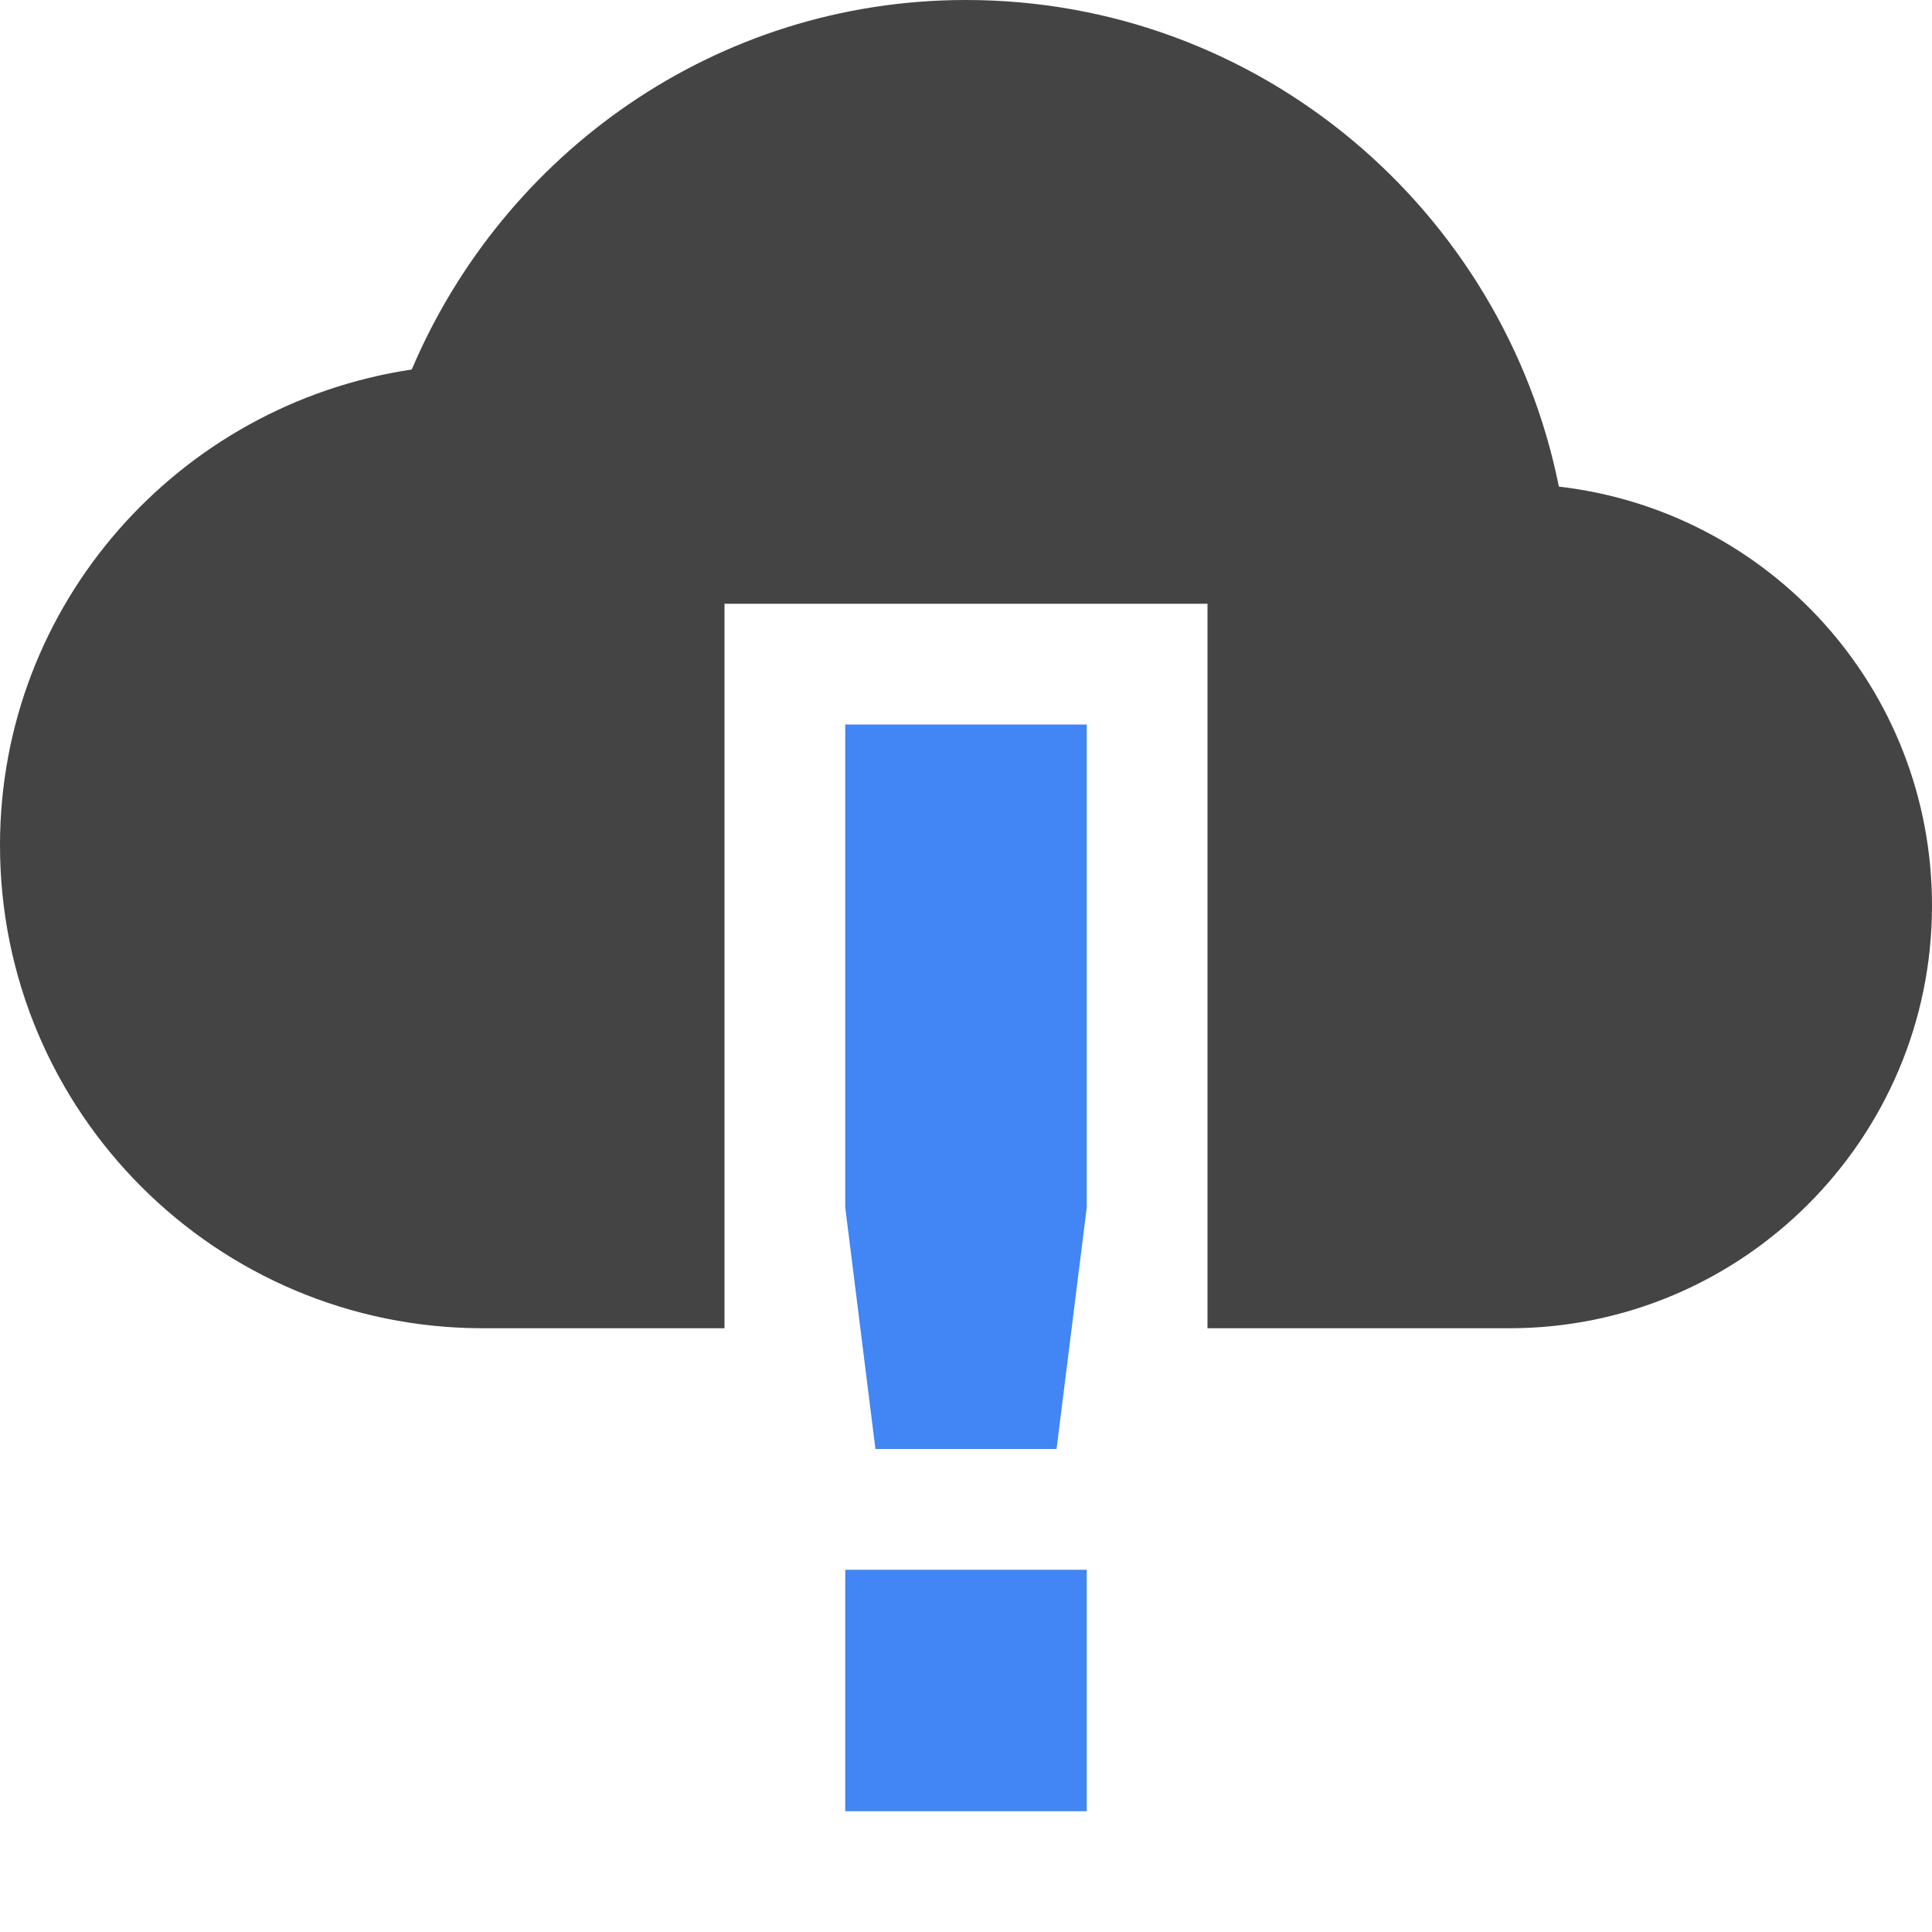
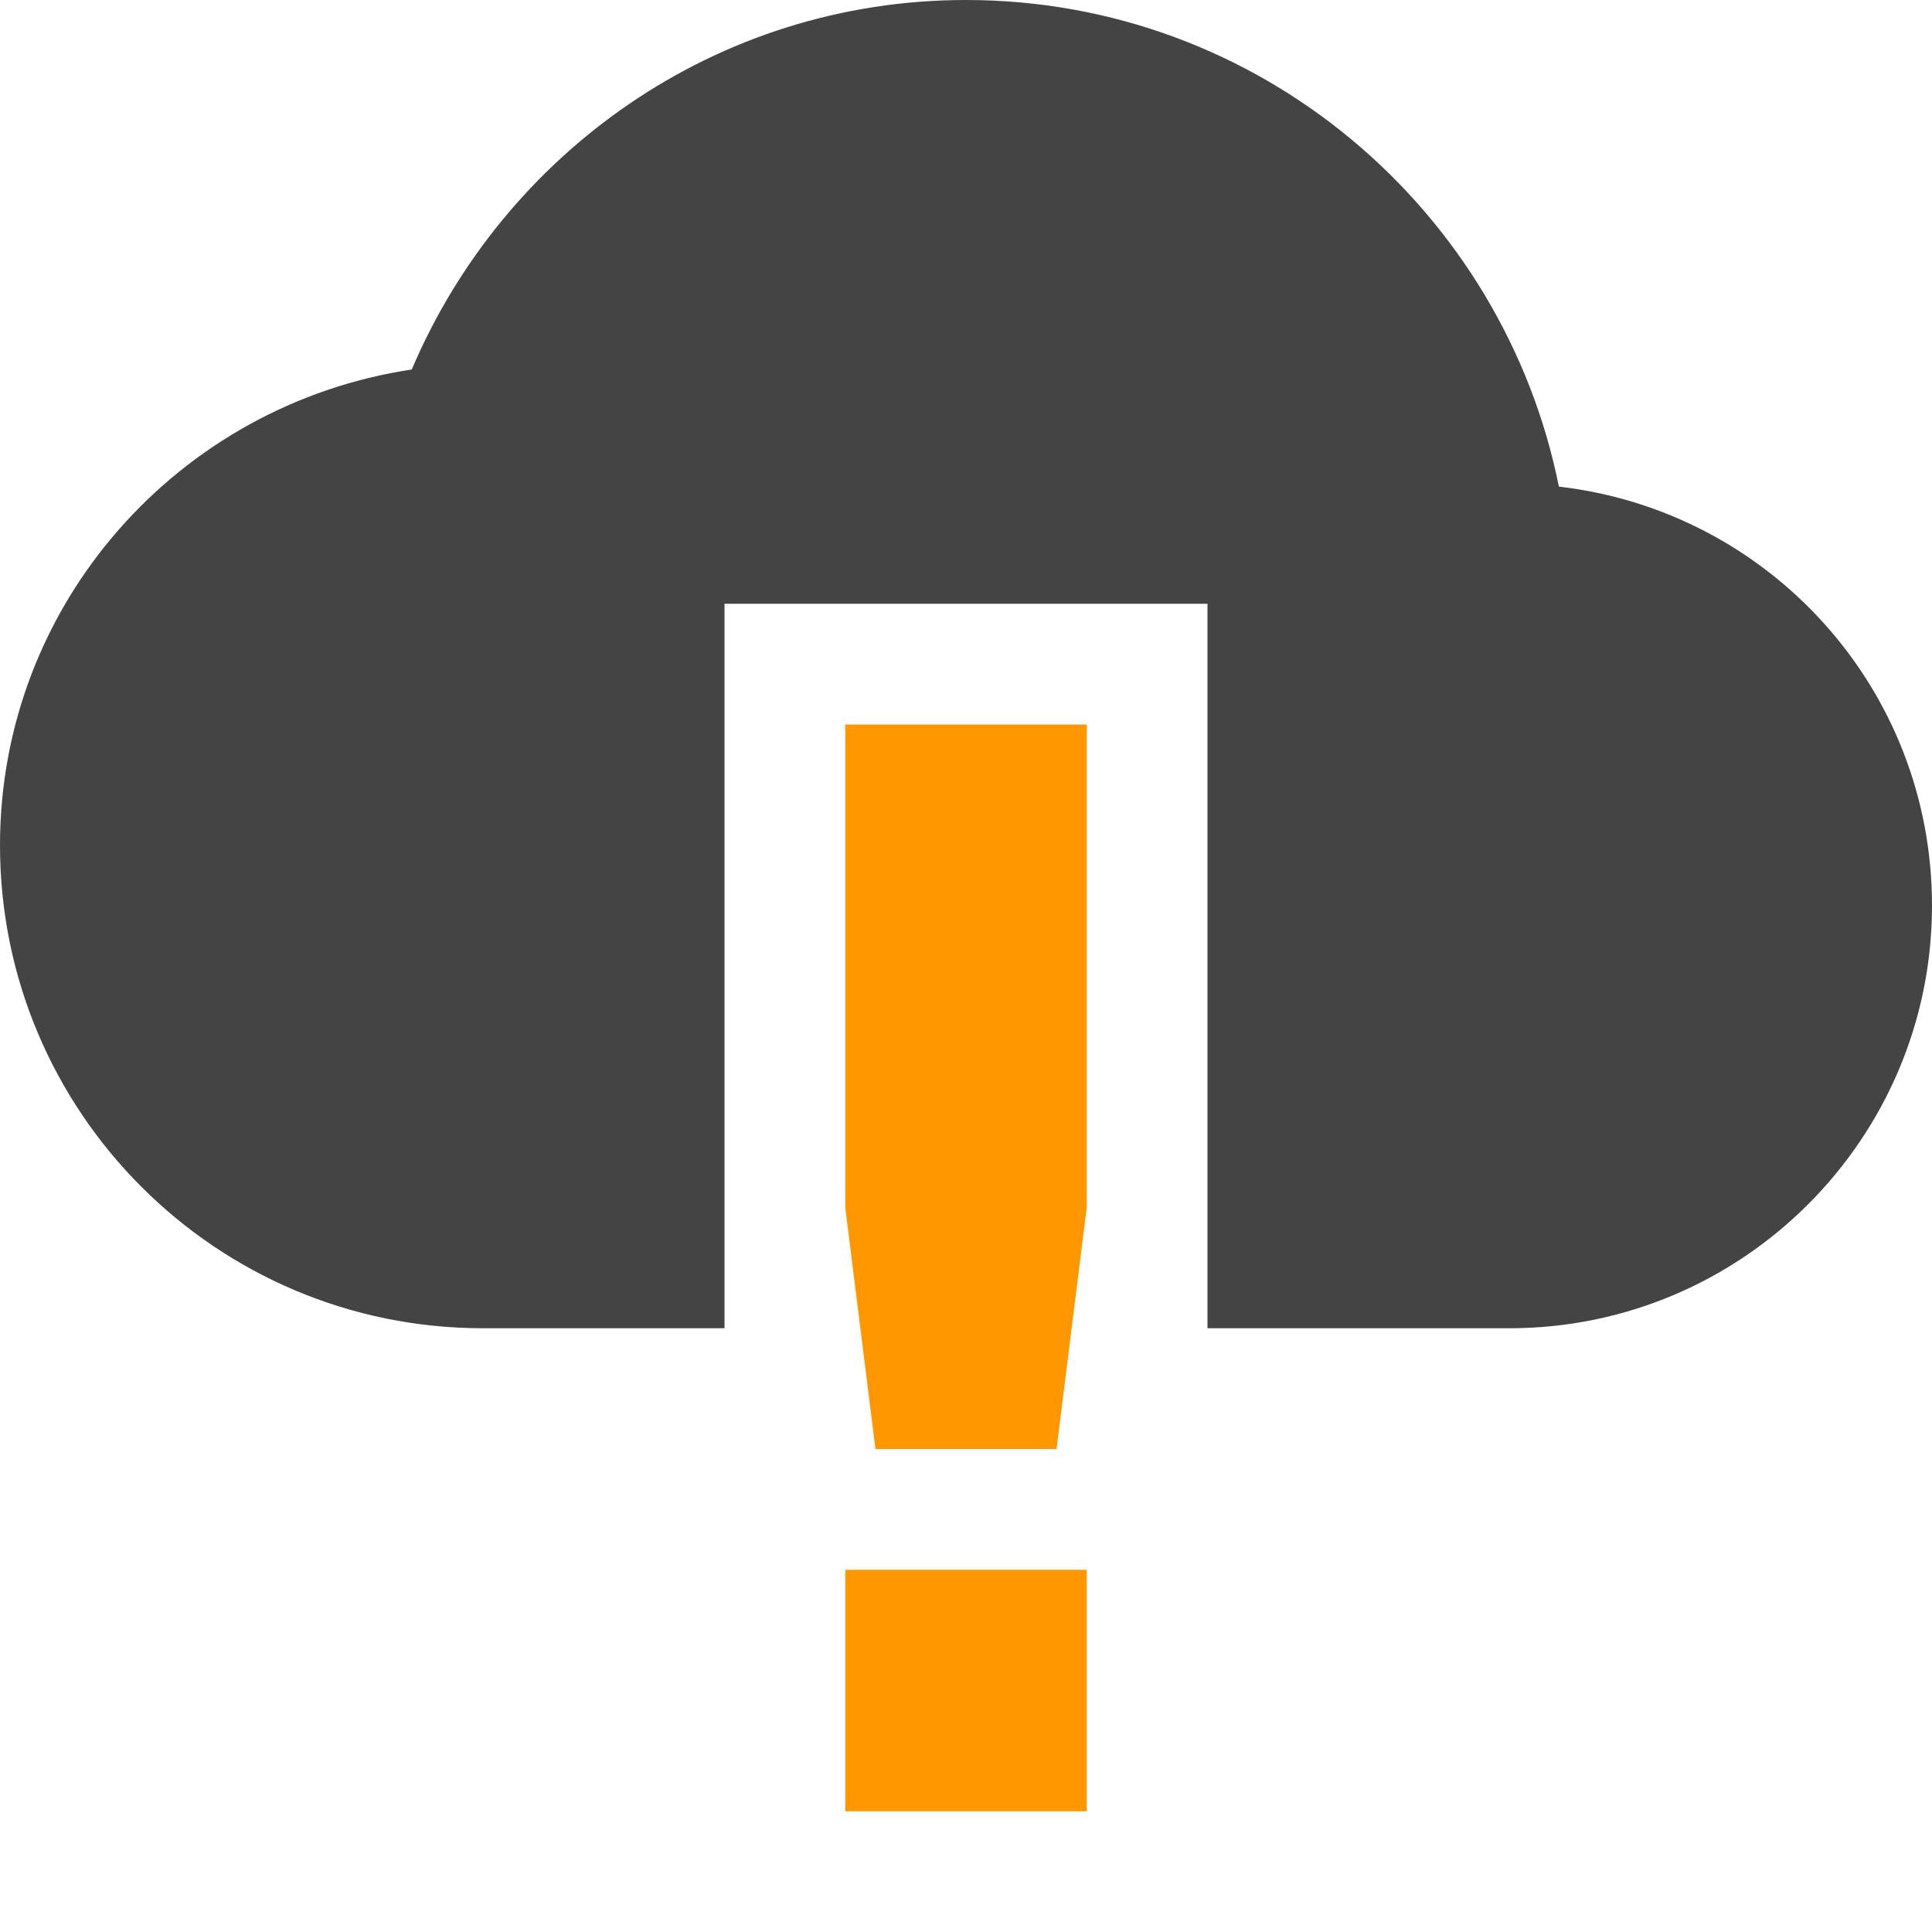
<svg xmlns="http://www.w3.org/2000/svg" width="16" height="16" version="1.1">
-   <path style="fill:#4285f4" class="warning" d="M 7,6 V 10 L 7.25,12 H 8.75 L 9,10 V 6 Z M 7,13 V 15 H 9 V 13 Z" />
+   <path style="fill:#ff9800" class="warning" d="M 7,6 V 10 L 7.25,12 H 8.75 L 9,10 V 6 Z M 7,13 V 15 H 9 V 13 Z" />
  <path style="fill:#444444" d="M 8,0 C 5.93,0 4.17,1.27 3.41,3.06 1.48,3.35 0,5 0,7 0,9.21 1.79,11 4,11 H 6 V 5 H 10 V 11 H 12.5 C 14.43,11 16,9.43 16,7.5 16,5.7 14.65,4.23 12.91,4.03 12.45,1.74 10.43,0 8,0 Z" />
</svg>
